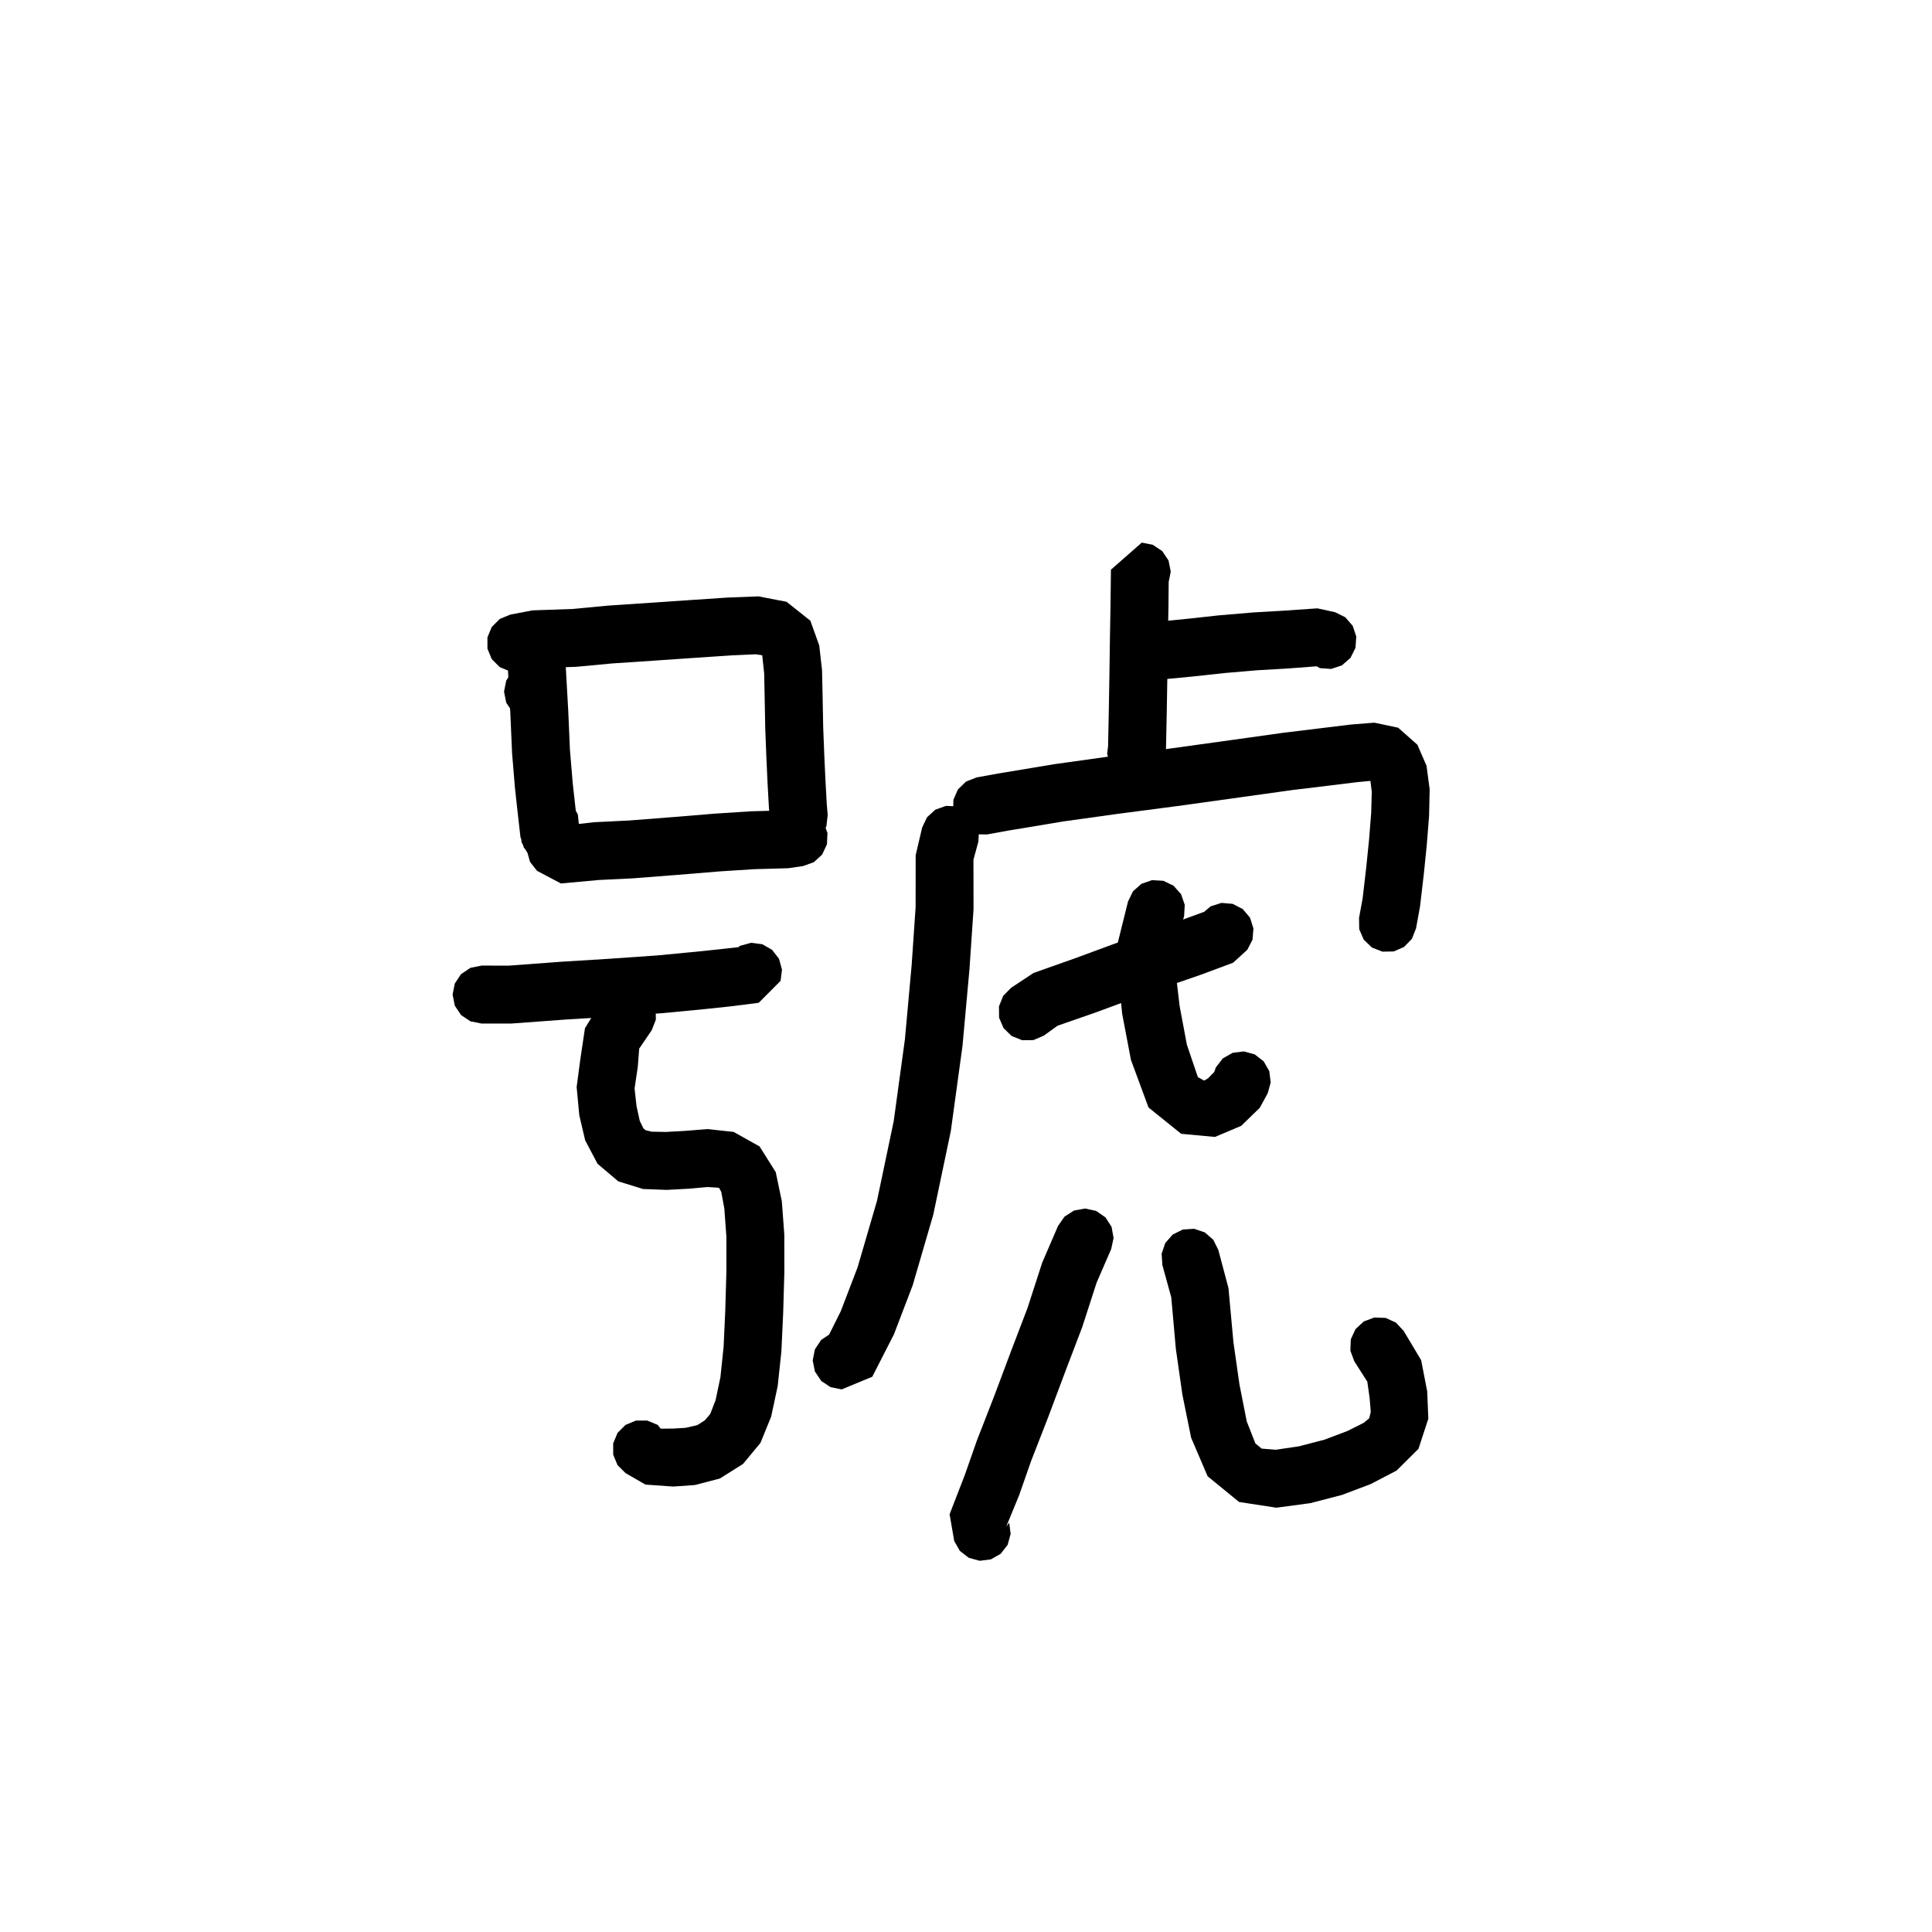
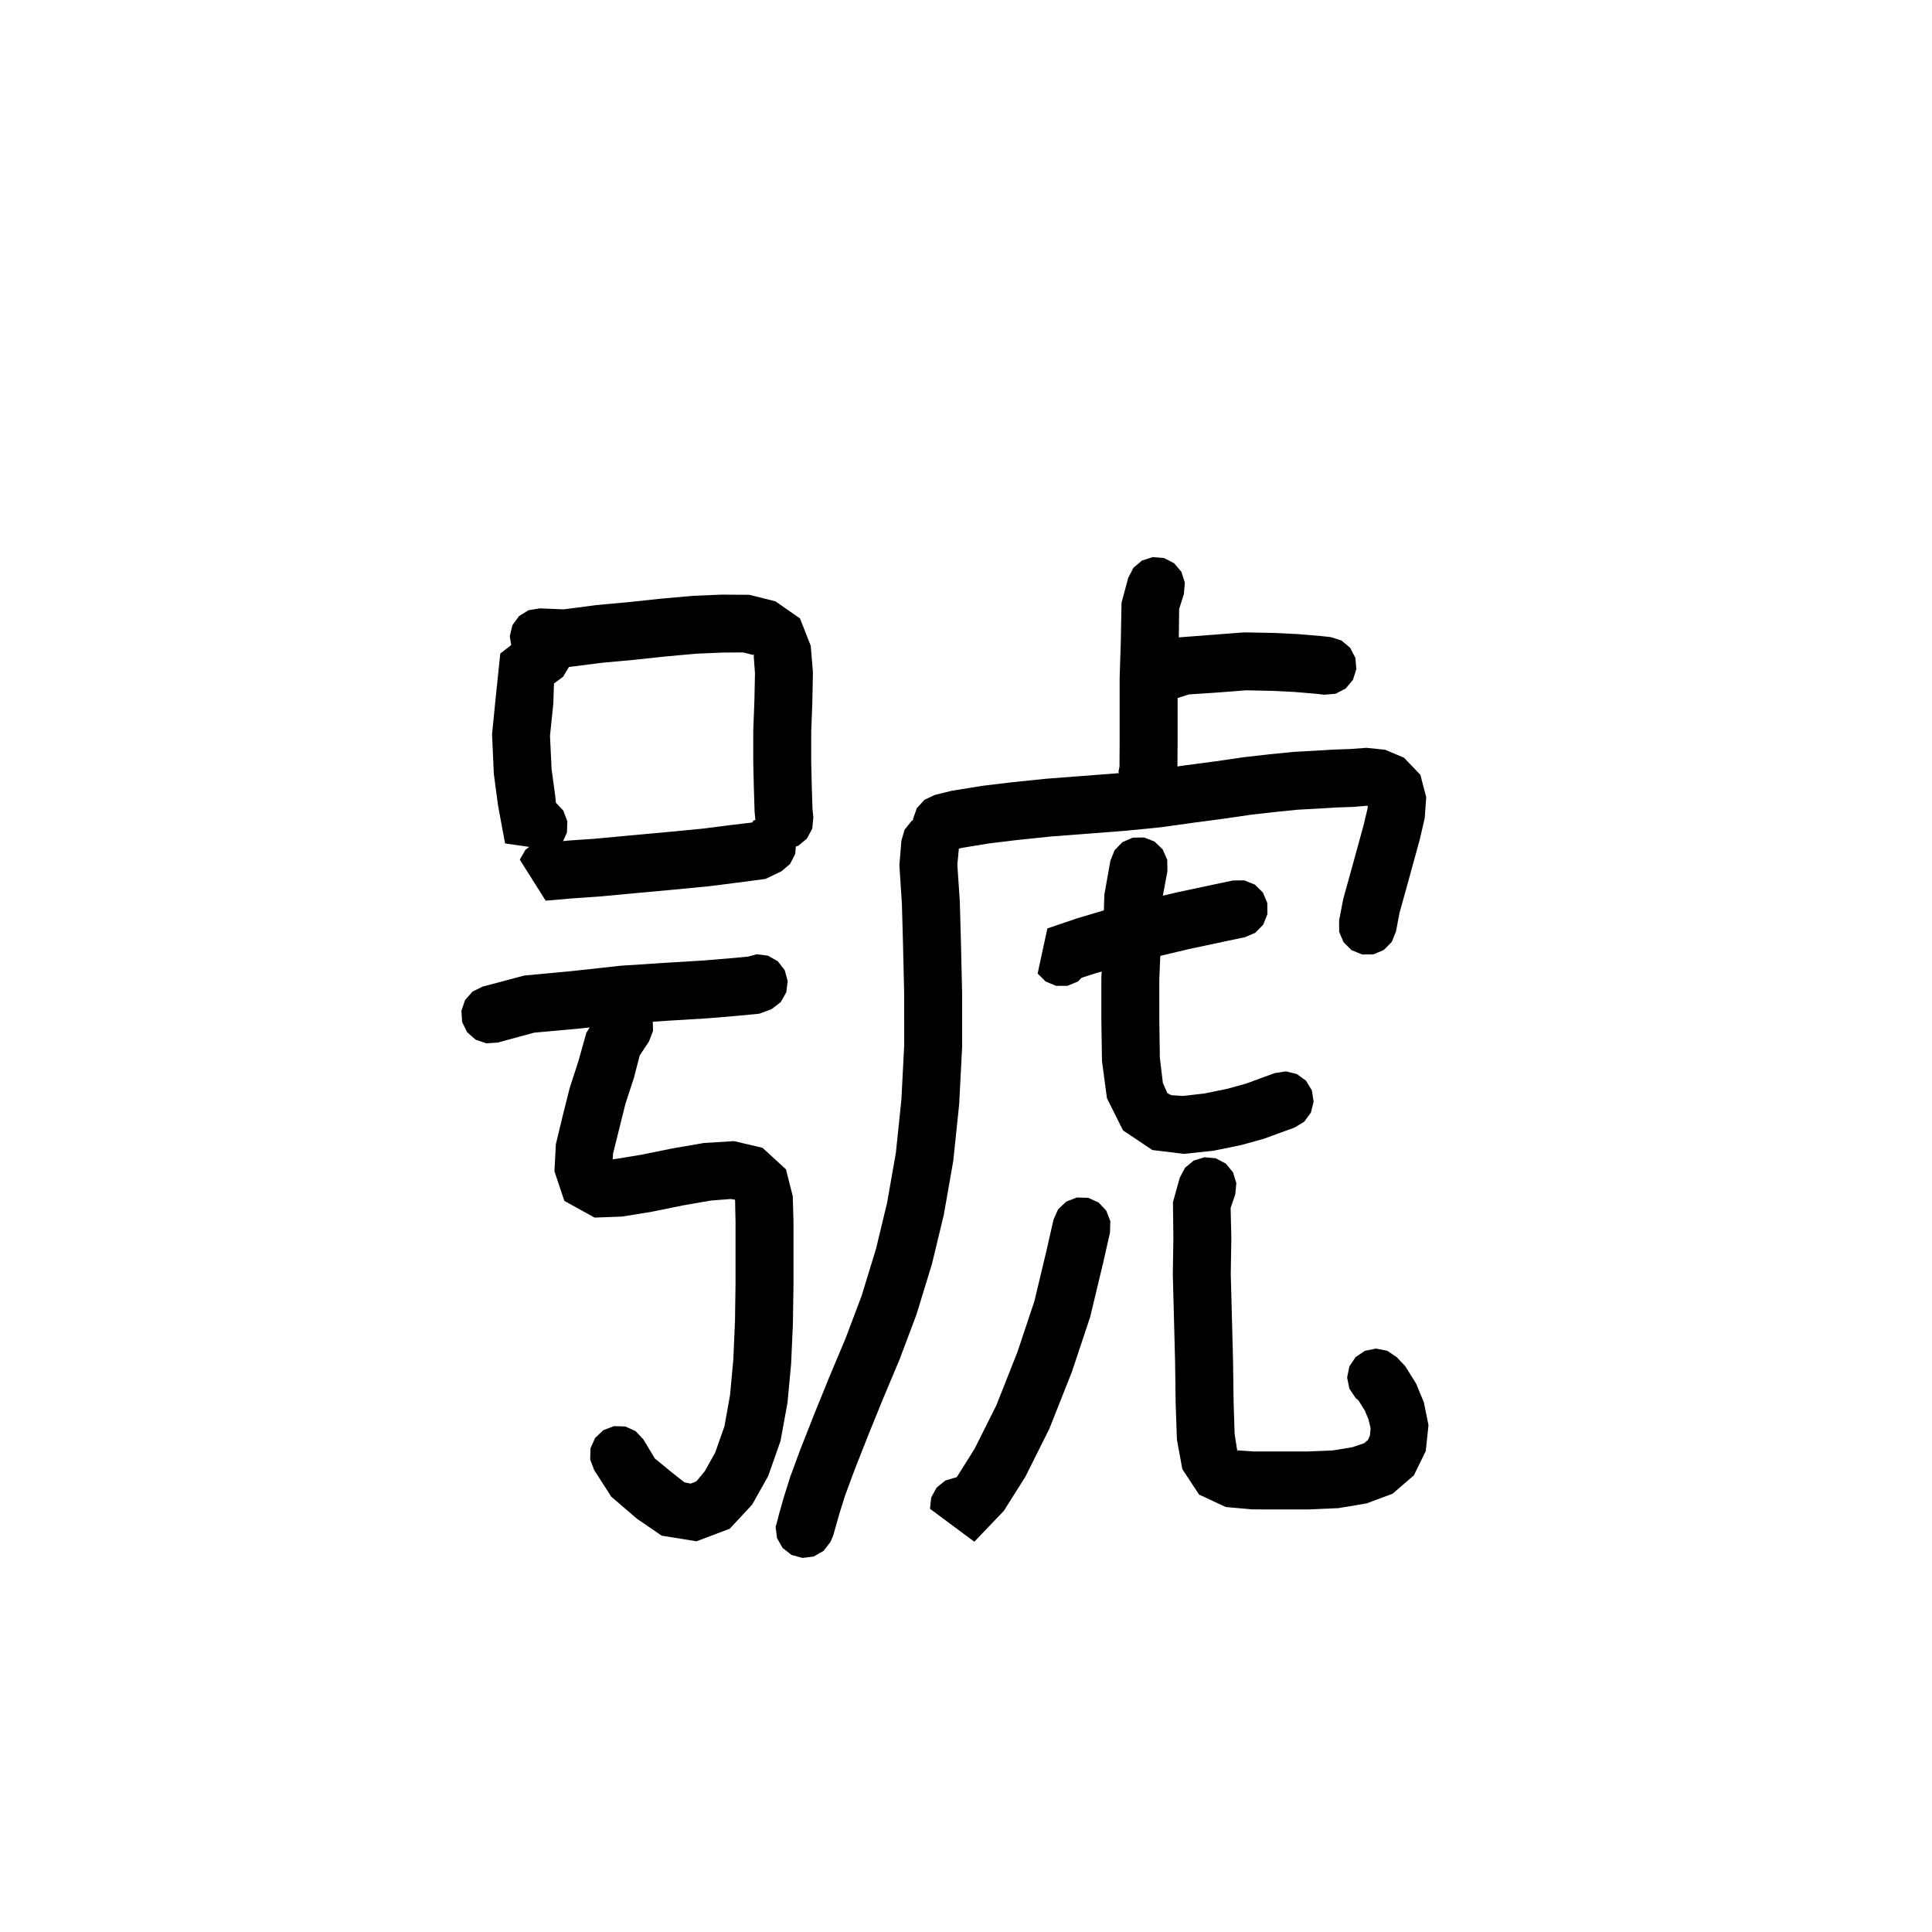
<svg xmlns="http://www.w3.org/2000/svg" viewBox="0 0 300 300" width="300" height="300">
-   <path d="M 79.176 100.292 L 78.858 103.739 L 79.248 110.816 L 79.517 116.995 L 79.973 122.468 L 80.424 126.536 L 80.81 129.943 L 81.343 131.616 L 82.477 132.957 L 84.037 133.762 L 85.787 133.909 L 87.459 133.376 L 88.8 132.242 L 89.606 130.682 L 89.753 128.932 L 89.368 125.535 L 88.932 121.615 L 88.5 116.437 L 88.237 110.367 L 87.858 103.658 L 88.132 101.187 L 87.962 99.44 L 87.137 97.89 L 85.781 96.774 L 84.102 96.262 L 82.354 96.431 L 80.804 97.257 L 79.688 98.612 Z M 89.763 129.845 L 89.911 128.218 L 89.725 126.472 L 88.886 124.93 L 87.52 123.826 L 85.836 123.329 L 84.09 123.514 L 82.548 124.354 L 81.445 125.719 L 80.947 127.403 L 80.8 129.03 L 80.985 130.776 L 81.824 132.319 L 83.19 133.422 L 84.874 133.919 L 86.62 133.734 L 88.162 132.895 L 89.266 131.529 Z" fill="black" fill-rule="nonzero" />
-   <path d="M 87.266 107.396 L 86.924 105.674 L 85.948 104.214 L 84.488 103.239 L 82.766 102.896 L 81.044 103.239 L 79.584 104.214 L 78.609 105.674 L 78.266 107.396 L 78.609 109.119 L 79.584 110.578 L 81.044 111.554 L 82.766 111.896 L 84.488 111.554 L 85.948 110.578 L 86.924 109.119 Z" fill="black" fill-rule="nonzero" />
-   <path d="M 80.986 104.265 L 83.458 103.743 L 89.439 103.544 L 95.192 103.007 L 101.797 102.567 L 108.277 102.123 L 113.548 101.771 L 117.337 101.595 L 118.845 101.823 L 118.342 101.372 L 118.38 101.963 L 118.659 104.561 L 118.741 108.552 L 118.83 113.208 L 119.01 117.795 L 119.189 121.649 L 119.4 125.438 L 119.554 127.297 L 120.038 128.984 L 121.132 130.358 L 122.668 131.209 L 124.412 131.408 L 126.1 130.923 L 127.474 129.83 L 128.325 128.294 L 128.523 126.549 L 128.381 124.858 L 128.178 121.191 L 128.002 117.412 L 127.826 112.946 L 127.739 108.371 L 127.643 104.019 L 127.211 100.226 L 125.83 96.38 L 122.131 93.444 L 117.781 92.606 L 113.049 92.785 L 107.67 93.143 L 101.191 93.587 L 94.482 94.035 L 88.875 94.562 L 82.667 94.778 L 79.221 95.439 L 77.6 96.113 L 76.359 97.356 L 75.689 98.979 L 75.691 100.735 L 76.365 102.356 L 77.607 103.596 L 79.23 104.267 Z" fill="black" fill-rule="nonzero" />
-   <path d="M 83.388 135.221 L 87.099 137.185 L 92.954 136.647 L 98.325 136.384 L 105.226 135.847 L 111.679 135.316 L 117.059 134.968 L 122.393 134.817 L 124.723 134.477 L 126.373 133.877 L 127.667 132.691 L 128.409 131.099 L 128.486 129.345 L 127.886 127.695 L 126.7 126.401 L 125.108 125.659 L 123.354 125.582 L 121.838 125.834 L 116.639 125.978 L 111.014 126.341 L 104.508 126.875 L 97.74 127.403 L 92.283 127.672 L 87.605 128.199 L 89.245 128.388 L 87.715 127.527 L 85.971 127.318 L 84.281 127.792 L 82.9 128.876 L 82.039 130.407 L 81.83 132.15 L 82.303 133.841 Z" fill="black" fill-rule="nonzero" />
-   <path d="M 74.778 158.938 L 79.433 158.933 L 87.954 158.306 L 95.133 157.863 L 102.837 157.325 L 109.397 156.697 L 113.627 156.247 L 117.809 155.714 L 121.207 152.311 L 121.427 150.569 L 120.963 148.875 L 119.886 147.488 L 118.361 146.619 L 116.619 146.399 L 114.925 146.863 L 113.538 147.939 L 112.669 149.465 L 115.771 146.948 L 112.615 147.304 L 108.502 147.741 L 102.104 148.355 L 94.542 148.883 L 87.342 149.327 L 78.999 149.943 L 74.778 149.938 L 73.056 150.28 L 71.596 151.256 L 70.621 152.716 L 70.278 154.438 L 70.621 156.16 L 71.596 157.62 L 73.056 158.595 Z" fill="black" fill-rule="nonzero" />
-   <path d="M 93.621 155.119 L 90.833 159.657 L 90.109 164.503 L 89.54 168.797 L 89.95 173.167 L 90.863 177.067 L 92.785 180.71 L 96.008 183.44 L 99.85 184.628 L 103.511 184.766 L 107.043 184.578 L 109.837 184.322 L 111.441 184.416 L 111.666 184.465 L 111.999 185.088 L 112.474 187.67 L 112.795 192.046 L 112.793 197.506 L 112.619 203.53 L 112.361 209.136 L 111.869 213.842 L 111.11 217.434 L 110.287 219.558 L 109.453 220.544 L 108.259 221.3 L 106.458 221.711 L 104.489 221.831 L 102.589 221.842 L 102.126 221.256 L 100.503 220.586 L 98.748 220.587 L 97.126 221.261 L 95.886 222.504 L 95.216 224.127 L 95.218 225.883 L 95.891 227.504 L 97.134 228.744 L 100.221 230.525 L 104.535 230.831 L 107.891 230.596 L 111.77 229.587 L 115.369 227.326 L 118.085 224.052 L 119.748 219.962 L 120.764 215.211 L 121.337 209.799 L 121.612 203.866 L 121.792 197.642 L 121.79 191.741 L 121.402 186.531 L 120.457 182.012 L 117.949 178.021 L 113.914 175.762 L 109.837 175.322 L 106.419 175.6 L 103.382 175.767 L 101.185 175.727 L 100.235 175.495 L 99.907 175.207 L 99.344 174.057 L 98.837 171.745 L 98.537 169.014 L 99.033 165.674 L 99.256 162.828 L 101.201 159.97 L 101.841 158.335 L 101.807 156.58 L 101.103 154.971 L 99.837 153.754 L 98.202 153.114 L 96.446 153.149 L 94.838 153.853 Z" fill="black" fill-rule="nonzero" />
-   <path d="M 177.293 84.257 L 172.507 88.458 L 172.438 94.019 L 172.35 99.071 L 172.261 105.285 L 172.172 110.506 L 172.058 116.077 L 172.136 115.293 L 171.917 117.035 L 172.38 118.728 L 173.457 120.116 L 174.982 120.985 L 176.724 121.205 L 178.418 120.741 L 179.805 119.664 L 180.674 118.139 L 181.049 116.468 L 181.171 110.677 L 181.26 105.425 L 181.349 99.213 L 181.437 94.147 L 181.487 89.057 L 177.293 93.257 L 179.015 92.915 L 180.475 91.939 L 181.45 90.479 L 181.793 88.757 L 181.45 87.035 L 180.475 85.575 L 179.015 84.6 Z" fill="black" fill-rule="nonzero" />
-   <path d="M 178.269 106.02 L 180.585 105.491 L 185.298 105.038 L 190.151 104.509 L 195.279 104.074 L 199.863 103.81 L 204.451 103.464 L 204.955 103.75 L 206.707 103.872 L 208.372 103.315 L 209.697 102.164 L 210.48 100.592 L 210.603 98.841 L 210.046 97.176 L 208.894 95.85 L 207.323 95.067 L 204.573 94.465 L 199.279 94.829 L 194.632 95.097 L 189.287 95.55 L 184.376 96.086 L 179.327 96.58 L 176.317 97.234 L 174.71 97.942 L 173.496 99.211 L 172.861 100.848 L 172.9 102.603 L 173.608 104.21 L 174.877 105.424 L 176.514 106.059 Z" fill="black" fill-rule="nonzero" />
-   <path d="M 153.246 129.575 L 156.451 128.992 L 165.105 127.555 L 173.28 126.412 L 182.776 125.17 L 192.381 123.836 L 200.604 122.686 L 206.417 121.982 L 210.701 121.457 L 213.248 121.215 L 213.276 121.143 L 212.602 120.632 L 212.779 121.091 L 213.004 122.936 L 212.918 126.235 L 212.575 130.51 L 212.139 134.776 L 211.596 139.452 L 211.031 142.538 L 211.06 144.294 L 211.759 145.905 L 213.021 147.126 L 214.654 147.771 L 216.409 147.742 L 218.02 147.043 L 219.241 145.781 L 219.886 144.148 L 220.505 140.725 L 221.086 135.757 L 221.538 131.325 L 221.905 126.723 L 221.996 122.567 L 221.511 118.909 L 220.09 115.64 L 217.108 112.999 L 213.409 112.217 L 209.742 112.508 L 205.329 113.048 L 199.426 113.764 L 191.139 114.922 L 181.573 116.25 L 172.075 117.493 L 163.741 118.658 L 154.939 120.12 L 151.636 120.721 L 150.003 121.366 L 148.741 122.586 L 148.042 124.197 L 148.013 125.953 L 148.658 127.586 L 149.879 128.848 L 151.49 129.546 Z" fill="black" fill-rule="nonzero" />
-   <path d="M 143.194 128.494 L 142.185 132.788 L 142.175 140.872 L 141.565 149.815 L 140.515 161.379 L 138.776 174.085 L 136.179 186.465 L 133.165 196.791 L 130.567 203.58 L 128.013 208.708 L 130.695 206.743 L 128.973 207.085 L 127.513 208.061 L 126.538 209.521 L 126.195 211.243 L 126.538 212.965 L 127.513 214.425 L 128.973 215.4 L 130.695 215.743 L 135.449 213.778 L 138.812 207.189 L 141.716 199.599 L 144.916 188.624 L 147.644 175.619 L 149.456 162.408 L 150.536 150.54 L 151.169 141.199 L 151.158 133.484 L 151.925 130.677 L 152.01 128.923 L 151.418 127.271 L 150.238 125.97 L 148.651 125.22 L 146.897 125.135 L 145.244 125.727 L 143.944 126.907 Z" fill="black" fill-rule="nonzero" />
-   <path d="M 162.083 160.814 L 164.217 159.273 L 170.029 157.252 L 175.813 155.117 L 181.72 153.001 L 186.352 151.397 L 191.474 149.492 L 193.677 147.486 L 194.485 145.927 L 194.635 144.178 L 194.105 142.504 L 192.974 141.161 L 191.415 140.352 L 189.666 140.202 L 187.992 140.733 L 186.649 141.863 L 187.668 141.336 L 183.322 142.923 L 178.724 144.514 L 172.737 146.659 L 166.982 148.783 L 160.487 151.082 L 157 153.387 L 155.773 154.642 L 155.119 156.271 L 155.138 158.027 L 155.828 159.642 L 157.083 160.869 L 158.712 161.524 L 160.468 161.504 Z" fill="black" fill-rule="nonzero" />
-   <path d="M 175.158 139.988 L 173.242 147.7 L 174.259 157.473 L 175.612 164.579 L 178.341 171.972 L 183.412 176.056 L 188.658 176.544 L 192.726 174.823 L 195.618 172.019 L 196.85 169.764 L 197.314 168.07 L 197.095 166.328 L 196.225 164.803 L 194.838 163.727 L 193.144 163.263 L 191.402 163.482 L 189.877 164.352 L 188.801 165.739 L 188.554 166.442 L 187.6 167.425 L 187.23 167.658 L 186.973 167.79 L 186.008 167.259 L 184.299 162.226 L 183.167 156.196 L 182.231 148.158 L 183.866 142.26 L 183.969 140.507 L 183.394 138.849 L 182.228 137.536 L 180.648 136.77 L 178.895 136.667 L 177.236 137.242 L 175.924 138.409 Z" fill="black" fill-rule="nonzero" />
-   <path d="M 164.287 190.374 L 161.832 196.066 L 159.557 203.091 L 157.019 209.739 L 154.362 216.826 L 151.685 223.696 L 149.824 229.014 L 147.454 235.13 L 148.172 239.293 L 149.041 240.818 L 150.428 241.895 L 152.122 242.358 L 153.864 242.139 L 155.389 241.269 L 156.466 239.882 L 156.93 238.189 L 156.71 236.447 L 156.244 237.06 L 158.253 232.169 L 160.12 226.836 L 162.769 220.038 L 165.437 212.923 L 168.046 206.08 L 170.269 199.2 L 172.548 193.946 L 172.917 192.229 L 172.601 190.502 L 171.648 189.027 L 170.203 188.029 L 168.487 187.66 L 166.76 187.976 L 165.285 188.929 Z" fill="black" fill-rule="nonzero" />
-   <path d="M 180.493 196.44 L 181.875 201.461 L 182.585 209.445 L 183.596 216.524 L 184.956 223.246 L 187.52 229.236 L 192.403 233.227 L 198.198 234.115 L 203.471 233.407 L 208.382 232.131 L 212.83 230.452 L 216.857 228.351 L 220.263 224.97 L 221.792 220.289 L 221.613 216.031 L 220.672 211.199 L 217.96 206.665 L 216.765 205.378 L 215.17 204.646 L 213.415 204.58 L 211.769 205.191 L 210.482 206.385 L 209.75 207.981 L 209.684 209.736 L 210.295 211.382 L 212.316 214.541 L 212.677 217.105 L 212.853 219.238 L 212.607 220.237 L 211.753 220.939 L 209.212 222.211 L 205.672 223.549 L 201.706 224.581 L 198.104 225.116 L 195.91 224.938 L 194.936 224.137 L 193.594 220.718 L 192.469 215.015 L 191.527 208.424 L 190.758 200.019 L 189.181 194.092 L 188.401 192.519 L 187.079 191.364 L 185.415 190.804 L 183.663 190.922 L 182.09 191.702 L 180.935 193.025 L 180.375 194.689 Z" fill="black" fill-rule="nonzero" />
+   <path d="M 82.195 97.993 L 77.686 101.473 L 76.952 108.509 L 76.404 114.032 L 76.685 120.209 L 77.335 125.07 L 78.427 130.969 L 86.039 132.07 L 87.318 130.867 L 88.039 129.266 L 88.092 127.511 L 87.47 125.869 L 86.267 124.591 L 84.666 123.87 L 82.911 123.816 L 81.269 124.438 L 86.514 127.019 L 86.245 123.805 L 85.652 119.436 L 85.401 114.252 L 85.917 109.302 L 86.072 104.74 L 86.001 106.149 L 87.416 105.11 L 88.327 103.609 L 88.593 101.873 L 88.175 100.168 L 87.137 98.752 L 85.635 97.842 L 83.9 97.575 Z" fill="black" fill-rule="nonzero" />
+   <path d="M 83.493 103.462 L 88.05 103.605 L 93.558 102.905 L 98.388 102.466 L 103.354 101.934 L 108.19 101.501 L 112.156 101.333 L 115.395 101.309 L 117.015 101.712 L 117.109 101.544 L 117.042 101.924 L 117.232 104.57 L 117.144 108.774 L 116.965 113.525 L 116.965 118.36 L 117.055 122.253 L 117.177 126.116 L 117.342 127.815 L 117.854 129.494 L 118.97 130.85 L 120.52 131.675 L 122.267 131.845 L 123.947 131.332 L 125.302 130.216 L 126.128 128.667 L 126.297 126.919 L 126.166 125.659 L 126.052 122.007 L 125.964 118.267 L 125.964 113.694 L 126.14 109.036 L 126.23 104.365 L 125.887 100.265 L 124.223 96.03 L 120.411 93.377 L 116.35 92.36 L 111.956 92.335 L 107.579 92.522 L 102.474 92.977 L 97.5 93.51 L 92.567 93.959 L 87.542 94.62 L 83.814 94.467 L 82.081 94.748 L 80.587 95.671 L 79.561 97.095 L 79.157 98.804 L 79.438 100.537 L 80.36 102.031 L 81.784 103.058 Z" fill="black" fill-rule="nonzero" />
+   <path d="M 80.716 133.488 L 84.73 139.854 L 89.071 139.486 L 92.992 139.218 L 98.712 138.682 L 104.577 138.149 L 110.152 137.609 L 114.397 137.068 L 118.848 136.483 L 121.342 135.295 L 122.681 134.159 L 123.484 132.597 L 123.627 130.847 L 123.091 129.176 L 121.955 127.837 L 120.393 127.034 L 118.643 126.89 L 116.971 127.427 L 116.803 127.718 L 113.265 128.139 L 109.167 128.663 L 103.737 129.188 L 97.885 129.72 L 92.245 130.249 L 88.355 130.514 L 84.944 130.856 L 89.254 136.334 L 89.474 134.592 L 89.01 132.899 L 87.934 131.512 L 86.408 130.642 L 84.666 130.423 L 82.973 130.886 L 81.586 131.963 Z" fill="black" fill-rule="nonzero" />
+   <path d="M 77.276 161.891 L 82.938 160.352 L 89.965 159.714 L 97.185 158.921 L 103.907 158.485 L 109.797 158.128 L 114.136 157.767 L 117.911 157.407 L 119.838 156.688 L 121.225 155.611 L 122.095 154.086 L 122.314 152.344 L 121.85 150.65 L 120.774 149.263 L 119.248 148.394 L 117.506 148.174 L 115.813 148.638 L 116.557 148.51 L 113.349 148.801 L 109.167 149.15 L 103.342 149.503 L 96.395 149.955 L 89.059 150.76 L 81.411 151.482 L 74.943 153.198 L 73.369 153.975 L 72.212 155.296 L 71.648 156.958 L 71.763 158.71 L 72.54 160.285 L 73.861 161.442 L 75.524 162.006 Z" fill="black" fill-rule="nonzero" />
+   <path d="M 93.163 156.917 L 91.045 160.384 L 89.816 164.776 L 88.471 168.906 L 87.362 173.328 L 86.313 177.681 L 86.092 181.883 L 87.635 186.476 L 92.326 189.069 L 96.612 188.906 L 101.245 188.153 L 106.056 187.173 L 110.395 186.418 L 113.503 186.18 L 114.582 186.381 L 114.141 185.883 L 114.149 186.681 L 114.213 189.725 L 114.213 194.112 L 114.213 199.402 L 114.126 205.251 L 113.868 211.116 L 113.366 216.588 L 112.495 221.468 L 111.047 225.577 L 109.442 228.445 L 108.132 230.02 L 107.259 230.374 L 106.277 230.18 L 104.452 228.74 L 101.685 226.475 L 99.896 223.503 L 98.693 222.224 L 97.092 221.503 L 95.337 221.449 L 93.695 222.072 L 92.416 223.275 L 91.695 224.876 L 91.642 226.631 L 92.264 228.273 L 94.912 232.401 L 98.891 235.817 L 102.747 238.459 L 108.155 239.33 L 113.318 237.376 L 116.801 233.627 L 119.278 229.216 L 121.203 223.739 L 122.285 217.791 L 122.848 211.724 L 123.122 205.518 L 123.213 199.473 L 123.213 194.112 L 123.213 189.624 L 123.1 185.745 L 122.042 181.573 L 118.406 178.234 L 113.982 177.193 L 109.279 177.487 L 104.388 178.329 L 99.613 179.302 L 95.548 179.969 L 93.621 180.162 L 94.761 180.979 L 95.061 181.135 L 95.196 179.124 L 96.099 175.489 L 97.121 171.39 L 98.439 167.354 L 99.34 163.876 L 100.772 161.722 L 101.402 160.084 L 101.357 158.328 L 100.644 156.724 L 99.37 155.515 L 97.732 154.885 L 95.976 154.93 L 94.372 155.643 Z" fill="black" fill-rule="nonzero" />
+   <path d="M 175.185 89.74 L 174.151 93.591 L 174.037 99.745 L 173.859 105.194 L 173.858 110.858 L 173.858 115.192 L 173.832 119.502 L 174.998 116.641 L 174.023 118.1 L 173.68 119.822 L 174.023 121.545 L 174.998 123.004 L 176.458 123.98 L 178.18 124.322 L 179.903 123.98 L 181.362 123.004 L 182.825 119.848 L 182.858 115.222 L 182.858 110.858 L 182.857 105.339 L 183.034 99.959 L 183.097 94.575 L 183.839 92.213 L 183.982 90.463 L 183.446 88.791 L 182.31 87.452 L 180.748 86.649 L 178.998 86.506 L 177.326 87.043 L 175.987 88.178 Z" fill="black" fill-rule="nonzero" />
+   <path d="M 180.846 109.032 L 184.611 107.829 L 189.076 107.535 L 193.49 107.19 L 197.646 107.279 L 201.043 107.448 L 204.393 107.735 L 205.642 107.875 L 207.391 107.725 L 208.95 106.916 L 210.081 105.573 L 210.612 103.899 L 210.461 102.15 L 209.653 100.591 L 208.31 99.461 L 206.636 98.93 L 205.223 98.774 L 201.649 98.469 L 197.946 98.284 L 193.226 98.194 L 188.409 98.56 L 182.993 98.976 L 178.178 100.436 L 176.635 101.274 L 175.53 102.638 L 175.031 104.321 L 175.214 106.068 L 176.052 107.611 L 177.416 108.716 L 179.099 109.215 Z" fill="black" fill-rule="nonzero" />
+   <path d="M 147.319 132.176 L 149.444 131.638 L 153.781 130.935 L 158.086 130.419 L 163.138 129.896 L 168.851 129.457 L 174.667 129.01 L 180.22 128.463 L 185.357 127.743 L 190.071 127.12 L 194.295 126.504 L 198.098 126.072 L 201.518 125.729 L 204.709 125.558 L 207.599 125.382 L 210.205 125.292 L 212.175 125.121 L 213.001 125.178 L 213.081 125.184 L 212.672 124.659 L 212.472 124.203 L 212.351 125.562 L 211.721 128.2 L 210.765 131.677 L 209.79 135.221 L 208.569 139.626 L 207.932 142.945 L 207.946 144.701 L 208.631 146.317 L 209.882 147.549 L 211.51 148.208 L 213.266 148.193 L 214.882 147.508 L 216.114 146.257 L 216.773 144.629 L 217.319 141.735 L 218.464 137.619 L 219.442 134.063 L 220.439 130.439 L 221.229 127.042 L 221.463 123.785 L 220.553 120.311 L 218.013 117.656 L 215.076 116.42 L 212.175 116.121 L 209.706 116.306 L 207.164 116.393 L 204.196 116.572 L 200.819 116.756 L 197.139 117.123 L 193.131 117.579 L 188.835 118.205 L 184.141 118.825 L 179.159 119.525 L 173.884 120.044 L 168.161 120.484 L 162.336 120.932 L 157.092 121.474 L 152.521 122.024 L 147.745 122.8 L 145.136 123.445 L 143.549 124.195 L 142.369 125.495 L 141.777 127.148 L 141.862 128.902 L 142.612 130.49 L 143.913 131.669 L 145.565 132.262 Z" fill="black" fill-rule="nonzero" />
+   <path d="M 139.97 130.527 L 139.657 134.363 L 140.046 140.355 L 140.22 146.652 L 140.397 154.222 L 140.398 162.397 L 139.966 170.776 L 139.108 179.025 L 137.738 186.81 L 136.03 193.9 L 133.801 201.186 L 131.306 207.806 L 128.756 213.872 L 126.428 219.601 L 124.274 225.076 L 122.714 229.299 L 121.678 232.592 L 120.764 235.837 L 120.901 235.414 L 120.437 237.107 L 120.657 238.849 L 121.526 240.374 L 122.914 241.451 L 124.607 241.915 L 126.349 241.695 L 127.874 240.826 L 128.951 239.439 L 129.384 238.423 L 130.304 235.16 L 131.221 232.239 L 132.678 228.297 L 134.785 222.943 L 137.073 217.311 L 139.67 211.129 L 142.323 204.08 L 144.71 196.277 L 146.552 188.634 L 148.022 180.265 L 148.939 171.473 L 149.395 162.633 L 149.396 154.122 L 149.217 146.425 L 149.037 139.941 L 148.657 134.276 L 148.936 131.307 L 148.744 129.562 L 147.898 128.023 L 146.528 126.925 L 144.843 126.434 L 143.097 126.626 L 141.558 127.471 L 140.46 128.841 Z" fill="black" fill-rule="nonzero" />
+   <path d="M 168.611 146.172 L 166.506 152.288 L 169.943 151.187 L 173.95 149.992 L 179.433 148.601 L 184.579 147.379 L 190.505 146.118 L 193.309 145.528 L 194.923 144.838 L 196.151 143.582 L 196.805 141.953 L 196.785 140.197 L 196.095 138.583 L 194.84 137.355 L 193.21 136.701 L 191.455 136.721 L 188.637 137.314 L 182.61 138.597 L 177.283 139.861 L 171.582 141.309 L 167.246 142.6 L 162.636 144.162 L 161.123 151.165 L 162.363 152.408 L 163.984 153.081 L 165.74 153.083 L 167.363 152.413 L 168.606 151.173 L 169.279 149.551 L 169.281 147.795 Z" fill="black" fill-rule="nonzero" />
+   <path d="M 172.422 133.662 L 171.482 138.919 L 171.287 145.404 L 171.019 151.86 L 171.018 158.464 L 171.116 164.76 L 171.885 170.529 L 174.379 175.526 L 178.938 178.576 L 183.826 179.174 L 188.466 178.676 L 192.711 177.81 L 196.241 176.83 L 199.399 175.676 L 201.02 175.087 L 202.521 174.177 L 203.56 172.761 L 203.978 171.056 L 203.711 169.32 L 202.801 167.819 L 201.385 166.78 L 199.68 166.362 L 197.944 166.629 L 196.311 167.223 L 193.493 168.259 L 190.632 169.054 L 187.067 169.785 L 183.718 170.175 L 181.86 170.063 L 181.272 169.74 L 180.57 168.169 L 180.097 164.175 L 180.018 158.4 L 180.017 152.046 L 180.281 145.72 L 180.441 139.779 L 181.277 135.272 L 181.248 133.517 L 180.549 131.906 L 179.287 130.685 L 177.654 130.04 L 175.899 130.069 L 174.288 130.768 L 173.067 132.029 Z" fill="black" fill-rule="nonzero" />
+   <path d="M 163.584 189.393 L 162.557 193.943 L 160.629 202.016 L 157.977 209.966 L 154.717 218.206 L 151.342 224.955 L 148.656 229.233 L 146.784 231.609 L 153.372 233.468 L 152.875 231.784 L 151.771 230.419 L 150.229 229.579 L 148.483 229.394 L 146.799 229.891 L 145.434 230.995 L 144.594 232.537 L 144.409 234.283 L 151.293 239.397 L 155.871 234.613 L 159.22 229.306 L 162.945 221.853 L 166.431 213.052 L 169.282 204.493 L 171.319 195.998 L 172.363 191.376 L 172.408 189.621 L 171.778 187.982 L 170.569 186.709 L 168.965 185.995 L 167.209 185.95 L 165.57 186.58 L 164.297 187.789 Z" fill="black" fill-rule="nonzero" />
+   <path d="M 183.19 182.879 L 182.134 186.687 L 182.201 192.249 L 182.113 197.873 L 182.291 204.615 L 182.468 211.51 L 182.557 218.002 L 182.752 223.544 L 183.593 228.13 L 186.191 232.074 L 190.325 234.005 L 194.438 234.379 L 198.683 234.382 L 203.213 234.381 L 207.829 234.182 L 212.215 233.445 L 216.248 231.938 L 219.552 229.083 L 221.392 225.317 L 221.816 221.302 L 221.091 217.73 L 219.893 214.844 L 218.196 212.127 L 216.865 210.723 L 215.406 209.748 L 213.683 209.405 L 211.961 209.748 L 210.501 210.723 L 209.526 212.183 L 209.183 213.905 L 209.526 215.627 L 210.501 217.087 L 210.946 217.459 L 211.911 219.002 L 212.489 220.377 L 212.829 221.775 L 212.72 222.908 L 212.43 223.58 L 211.829 224.098 L 210.004 224.721 L 206.934 225.226 L 203.029 225.383 L 198.683 225.382 L 194.763 225.385 L 192.308 225.226 L 192.004 225.204 L 192.117 225.243 L 191.715 222.729 L 191.555 217.797 L 191.467 211.331 L 191.288 204.379 L 191.112 197.808 L 191.201 192.249 L 191.091 187.573 L 191.81 185.465 L 191.977 183.717 L 191.462 182.038 L 190.344 180.684 L 188.793 179.861 L 187.045 179.695 L 185.367 180.209 L 184.013 181.328 Z" fill="black" fill-rule="nonzero" />
</svg>
